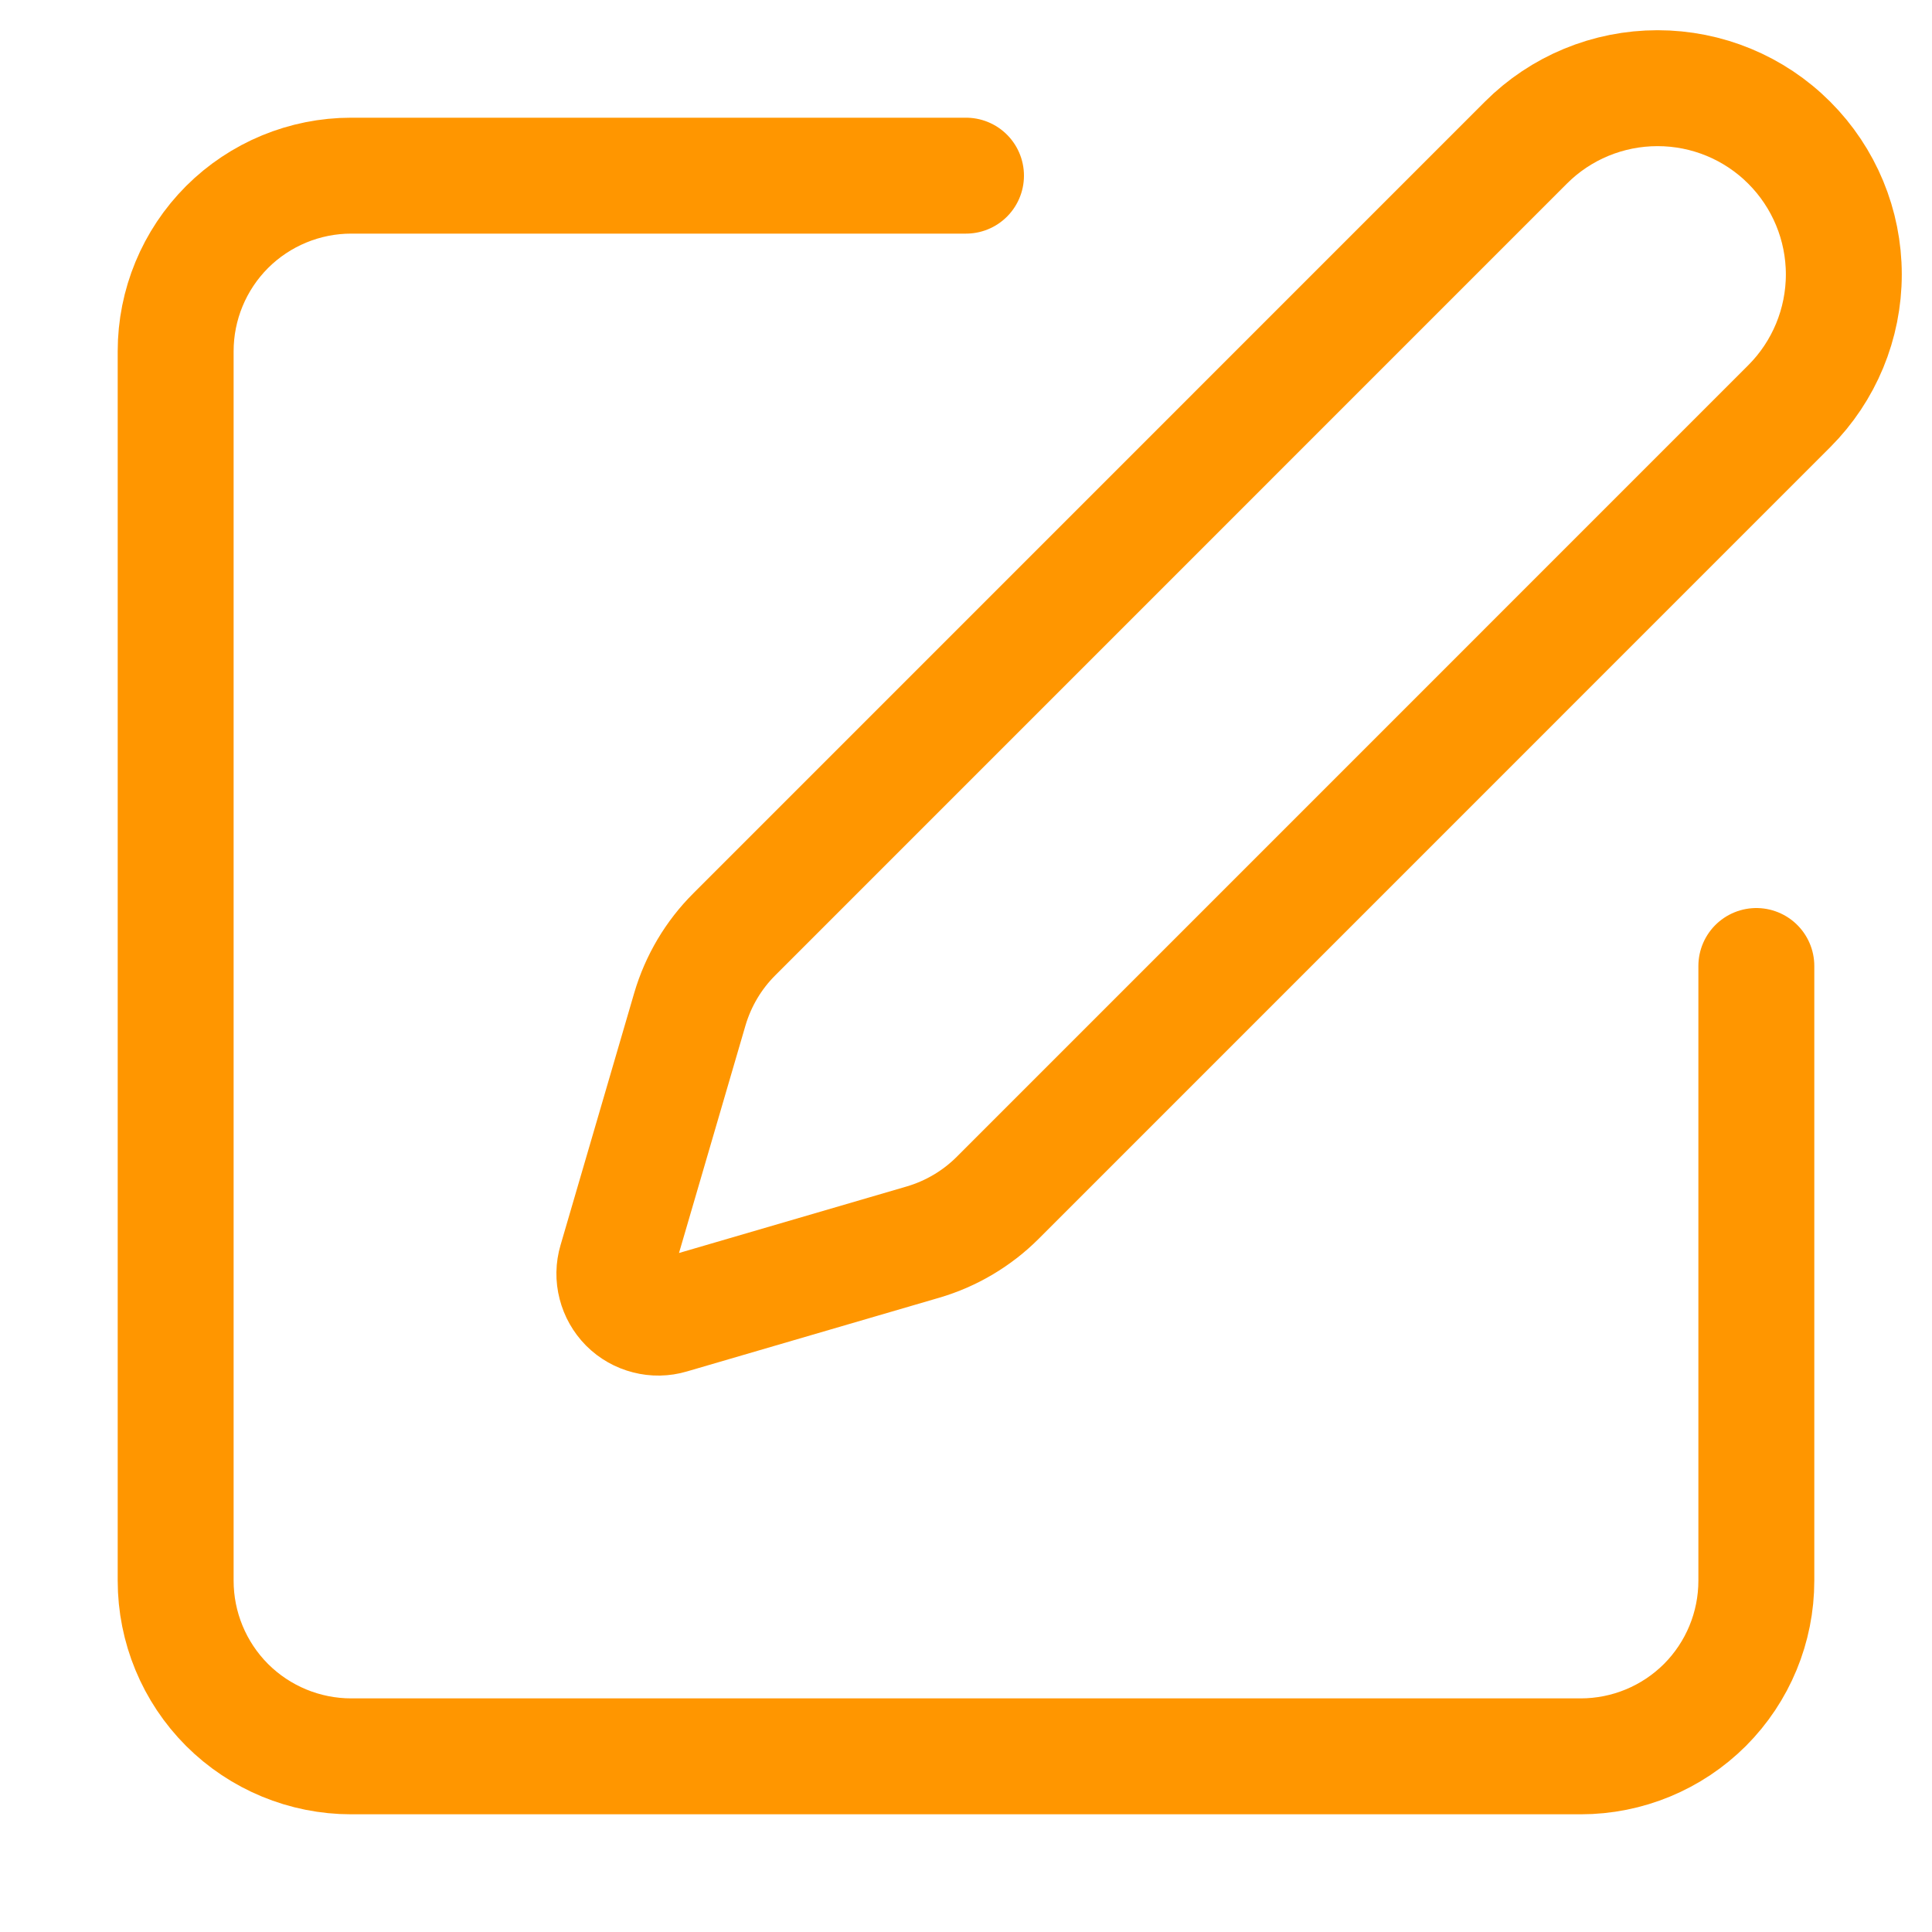
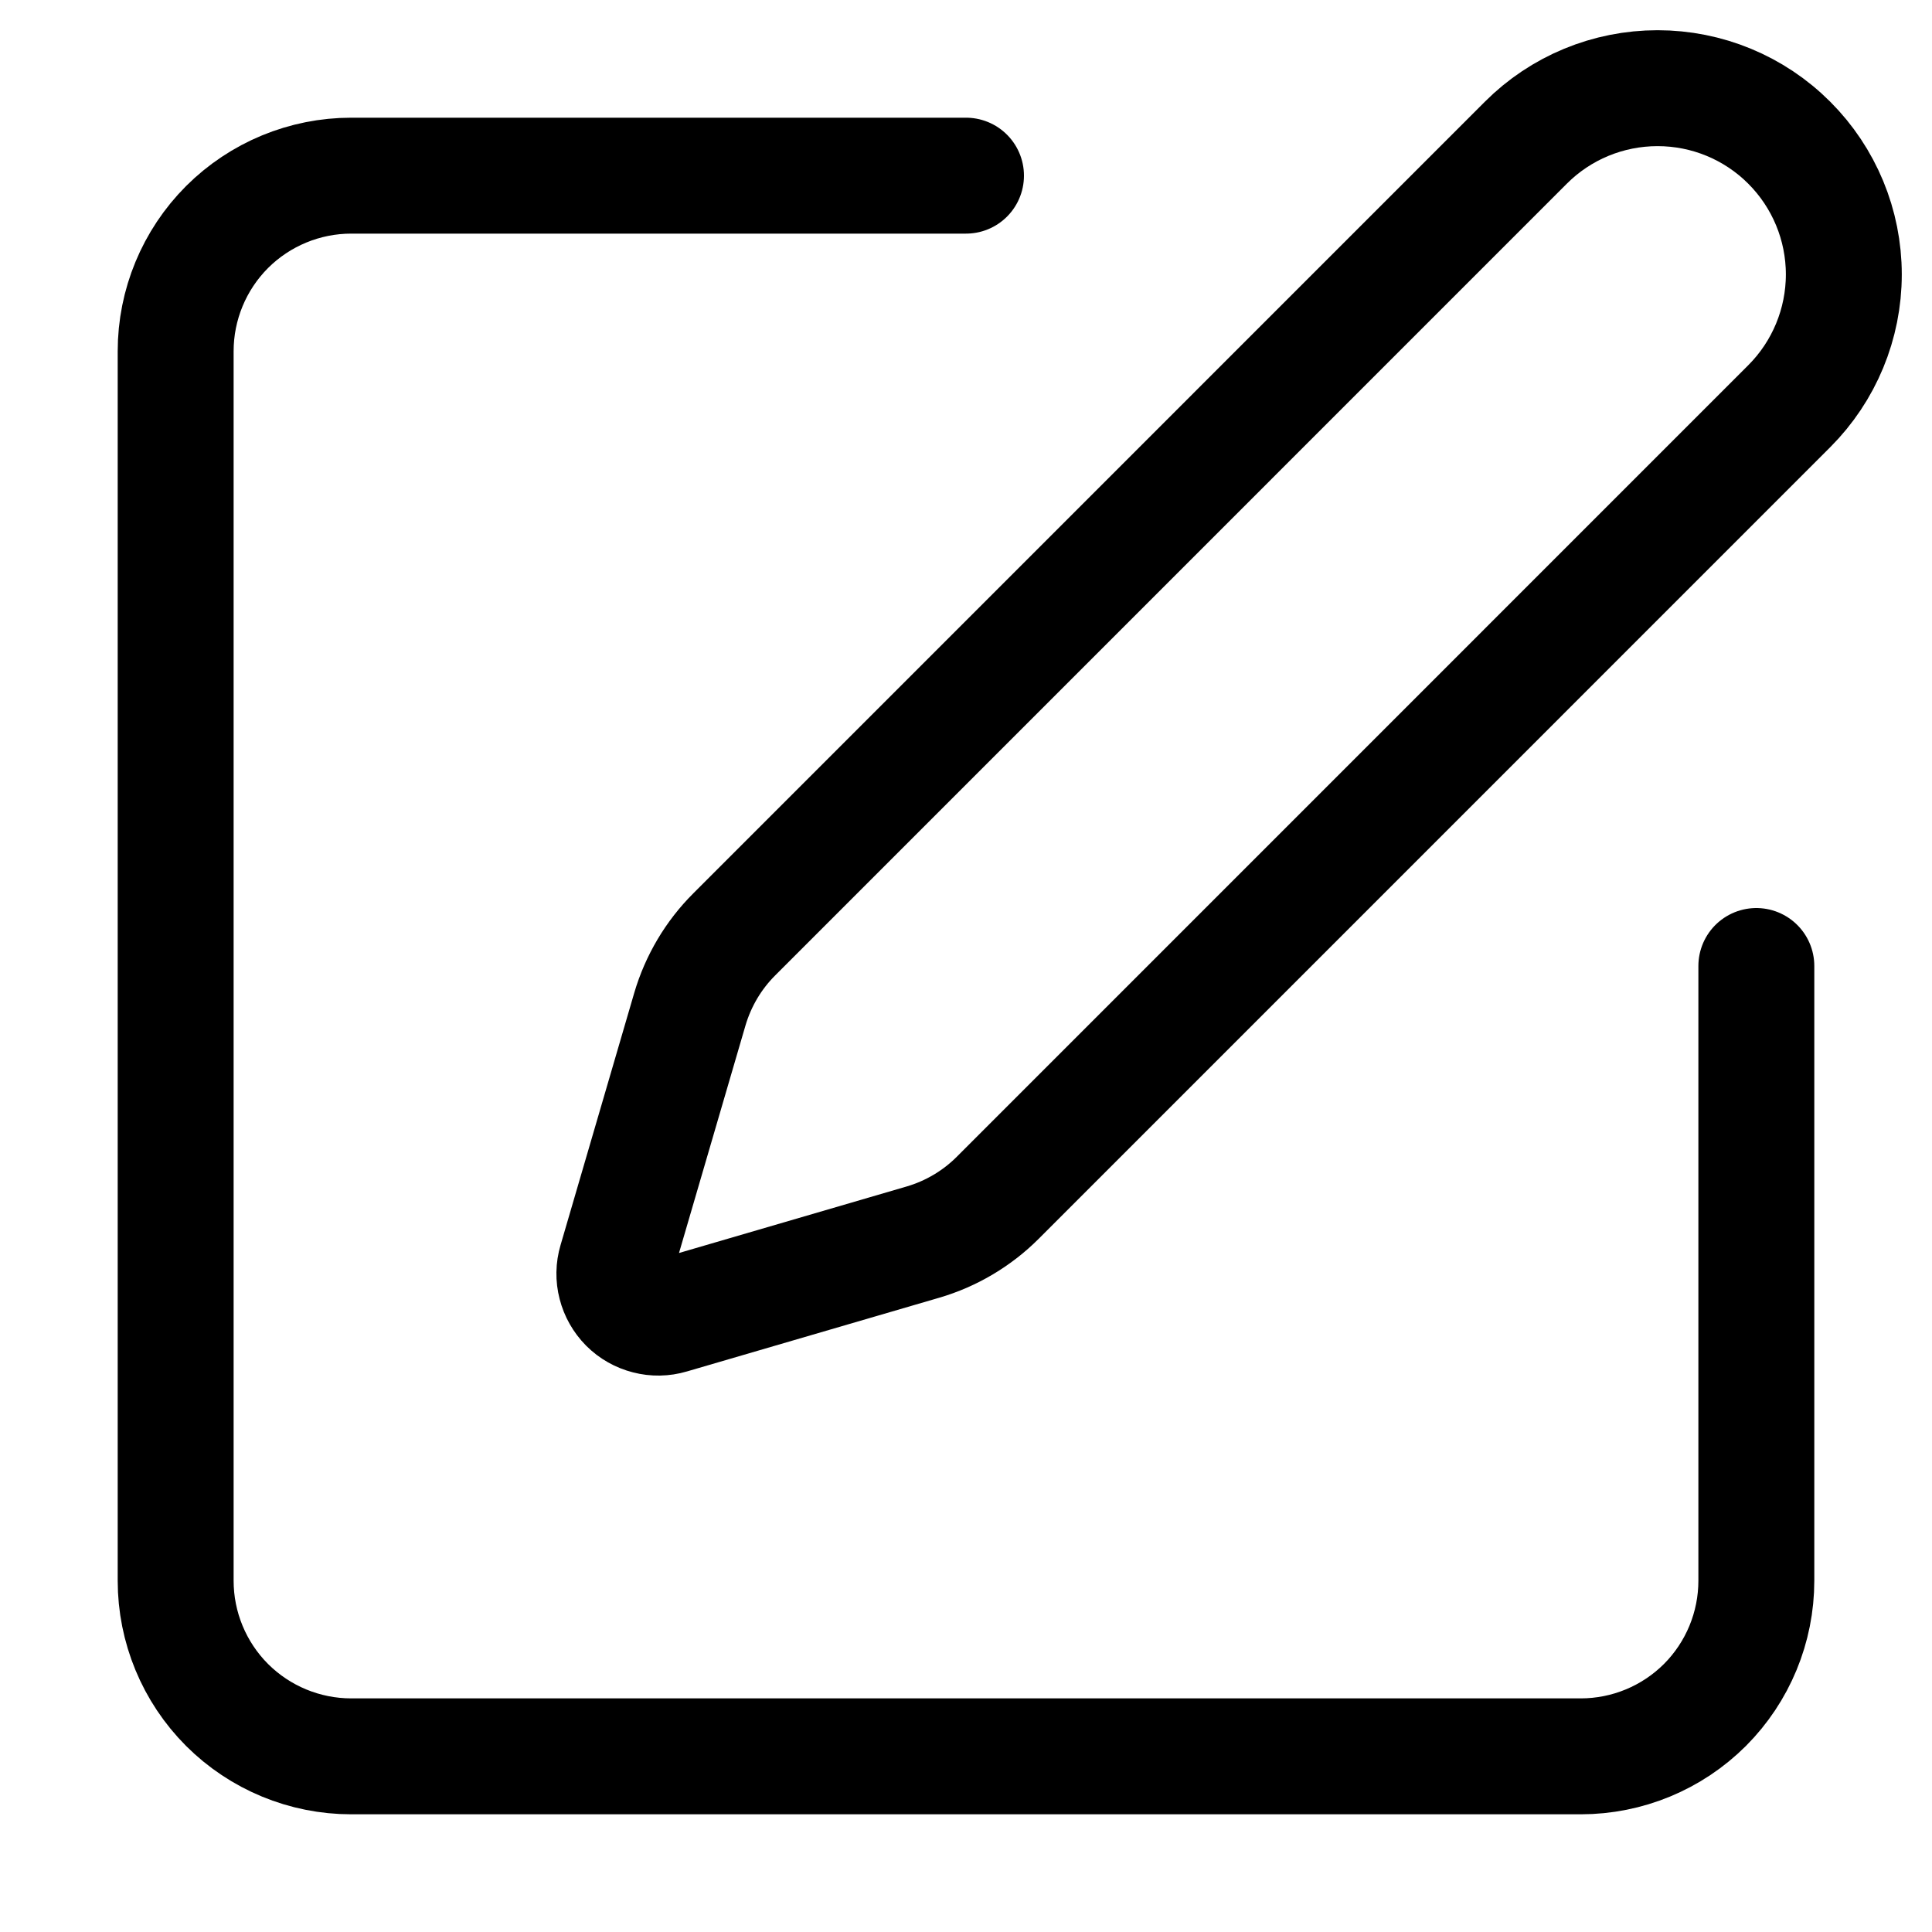
<svg xmlns="http://www.w3.org/2000/svg" width="25" height="25" viewBox="0 0 25 25" fill="none">
-   <path d="M12.5 2.273H4.545C3.943 2.273 3.365 2.512 2.938 2.938C2.512 3.365 2.273 3.943 2.273 4.545V20.454C2.273 21.057 2.512 21.635 2.938 22.062C3.365 22.488 3.943 22.727 4.545 22.727H20.454C21.057 22.727 21.635 22.488 22.062 22.062C22.488 21.635 22.727 21.057 22.727 20.454V12.5" stroke="#FF9600" stroke-width="1.5" stroke-linecap="round" stroke-linejoin="round" />
-   <path d="M19.744 1.847C20.196 1.394 20.809 1.141 21.449 1.141C22.088 1.141 22.701 1.394 23.153 1.847C23.605 2.299 23.859 2.912 23.859 3.551C23.859 4.19 23.605 4.804 23.153 5.256L12.911 15.499C12.642 15.768 12.308 15.966 11.942 16.073L8.677 17.027C8.579 17.056 8.476 17.058 8.377 17.032C8.278 17.007 8.188 16.956 8.116 16.884C8.044 16.811 7.993 16.721 7.968 16.623C7.942 16.524 7.944 16.421 7.973 16.323L8.927 13.058C9.035 12.692 9.232 12.359 9.502 12.09L19.744 1.847Z" stroke="#FF9600" stroke-width="1.5" stroke-linecap="round" stroke-linejoin="round" />
+   <path d="M12.5 2.273H4.545C3.943 2.273 3.365 2.512 2.938 2.938C2.512 3.365 2.273 3.943 2.273 4.545V20.454C2.273 21.057 2.512 21.635 2.938 22.062C3.365 22.488 3.943 22.727 4.545 22.727H20.454C21.057 22.727 21.635 22.488 22.062 22.062C22.488 21.635 22.727 21.057 22.727 20.454V12.5" stroke="currentColor" stroke-width="1.5" stroke-linecap="round" stroke-linejoin="round" />
+   <path d="M19.744 1.847C20.196 1.394 20.809 1.141 21.449 1.141C22.088 1.141 22.701 1.394 23.153 1.847C23.605 2.299 23.859 2.912 23.859 3.551C23.859 4.19 23.605 4.804 23.153 5.256L12.911 15.499C12.642 15.768 12.308 15.966 11.942 16.073L8.677 17.027C8.579 17.056 8.476 17.058 8.377 17.032C8.278 17.007 8.188 16.956 8.116 16.884C8.044 16.811 7.993 16.721 7.968 16.623C7.942 16.524 7.944 16.421 7.973 16.323L8.927 13.058C9.035 12.692 9.232 12.359 9.502 12.09L19.744 1.847Z" stroke="currentColor" stroke-width="1.5" stroke-linecap="round" stroke-linejoin="round" />
</svg>
